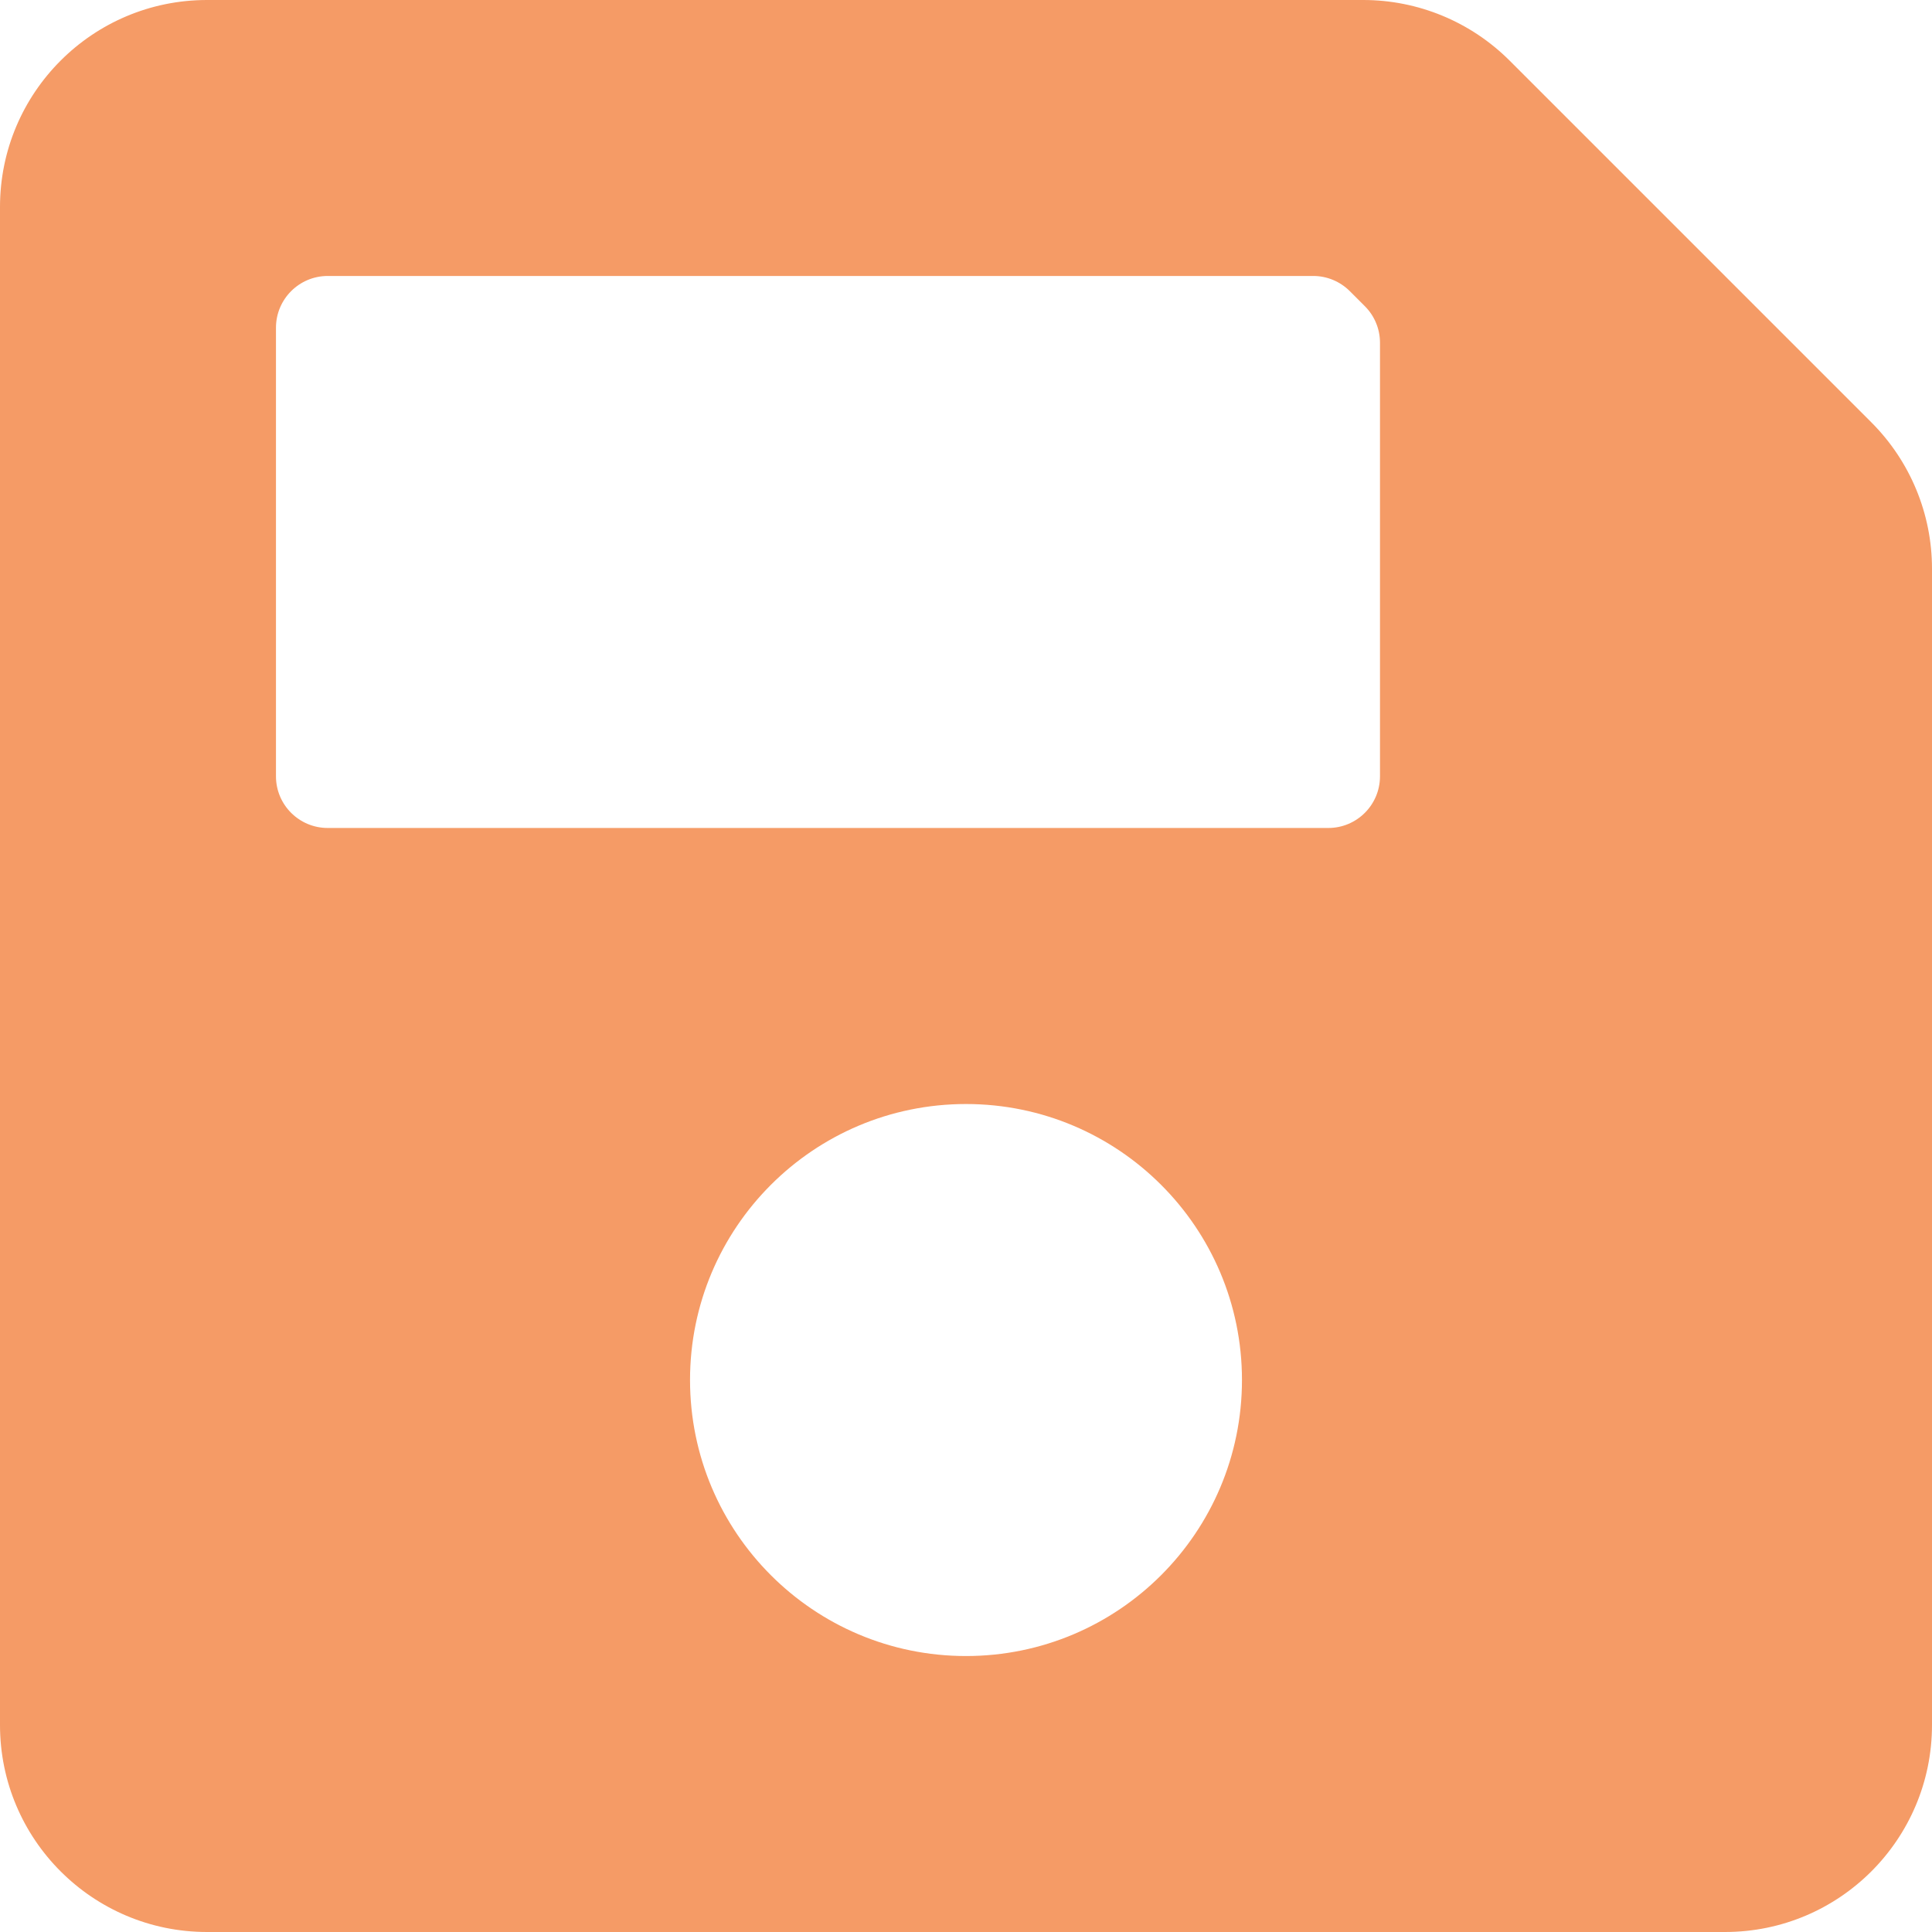
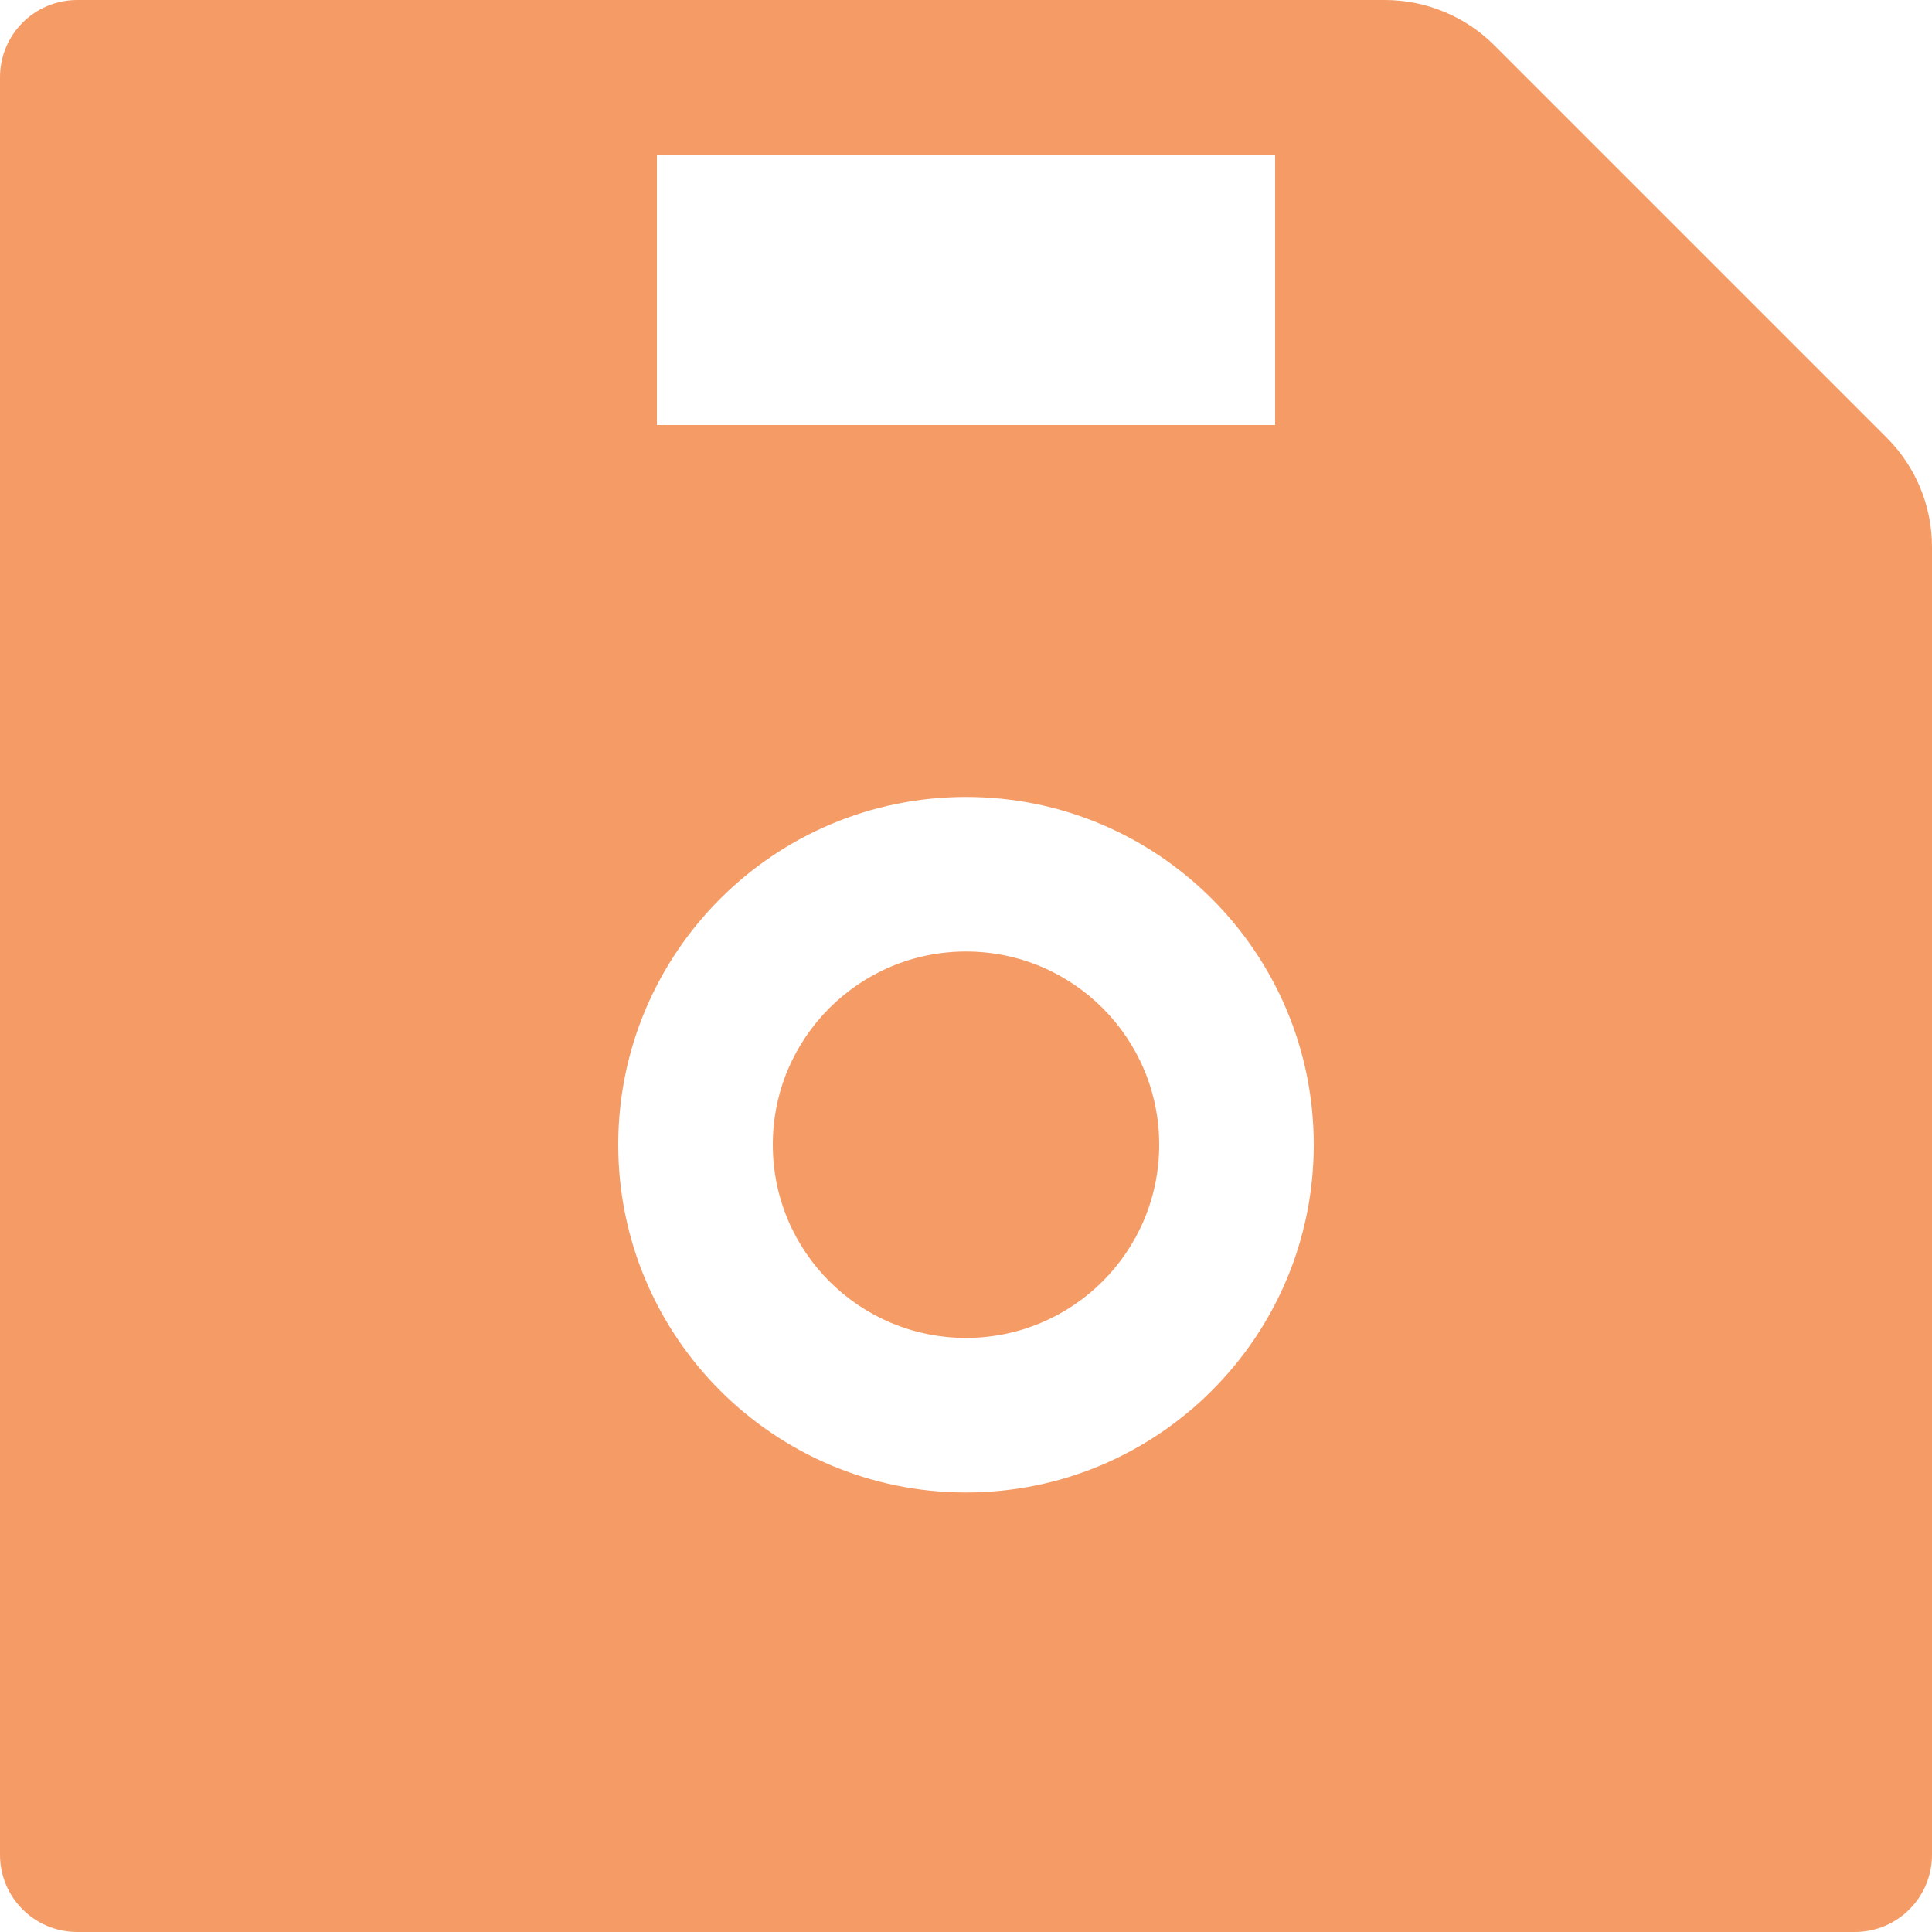
- <svg xmlns="http://www.w3.org/2000/svg" width="25" height="25" viewBox="0 0 25 25" fill="none">
-   <path d="M24.215 5.465L19.535 0.785C19.032 0.282 18.351 3.71471e-06 17.64 0H2.679C1.199 0 0 1.199 0 2.679V22.321C0 23.801 1.199 25 2.679 25H22.321C23.801 25 25 23.801 25 22.321V7.359C25 6.649 24.718 5.968 24.215 5.465ZM12.5 21.429C10.528 21.429 8.929 19.83 8.929 17.857C8.929 15.885 10.528 14.286 12.5 14.286C14.472 14.286 16.071 15.885 16.071 17.857C16.071 19.83 14.472 21.429 12.5 21.429ZM17.857 4.435V10.045C17.857 10.415 17.557 10.714 17.188 10.714H4.241C3.871 10.714 3.571 10.415 3.571 10.045V4.241C3.571 3.871 3.871 3.571 4.241 3.571H16.993C17.171 3.571 17.341 3.642 17.467 3.768L17.661 3.962C17.723 4.024 17.773 4.098 17.806 4.179C17.84 4.26 17.857 4.347 17.857 4.435Z" fill="#F59B66" />
+ <svg xmlns="http://www.w3.org/2000/svg" width="173" height="173" viewBox="0 0 173 173" fill="none">
+   <path d="M168.956 39.206L133.794 4.044C131.199 1.449 127.674 0 123.998 0H6.92C3.092 0 0 3.092 0 6.92V166.08C0 169.908 3.092 173 6.92 173H166.08C169.908 173 173 169.908 173 166.08V48.981C173 45.304 171.551 41.801 168.956 39.206ZM58.82 13.84H114.18V38.06H58.82V13.84ZM86.5 133.643C69.308 133.643 55.36 119.694 55.36 102.503C55.36 85.311 69.308 71.362 86.5 71.362C103.692 71.362 117.64 85.311 117.64 102.503C117.64 119.694 103.692 133.643 86.5 133.643ZM86.5 85.203C76.942 85.203 69.2 92.944 69.2 102.503C69.2 112.061 76.942 119.803 86.5 119.803C96.058 119.803 103.8 112.061 103.8 102.503C103.8 92.944 96.058 85.203 86.5 85.203Z" fill="#F59B66" />
</svg>
